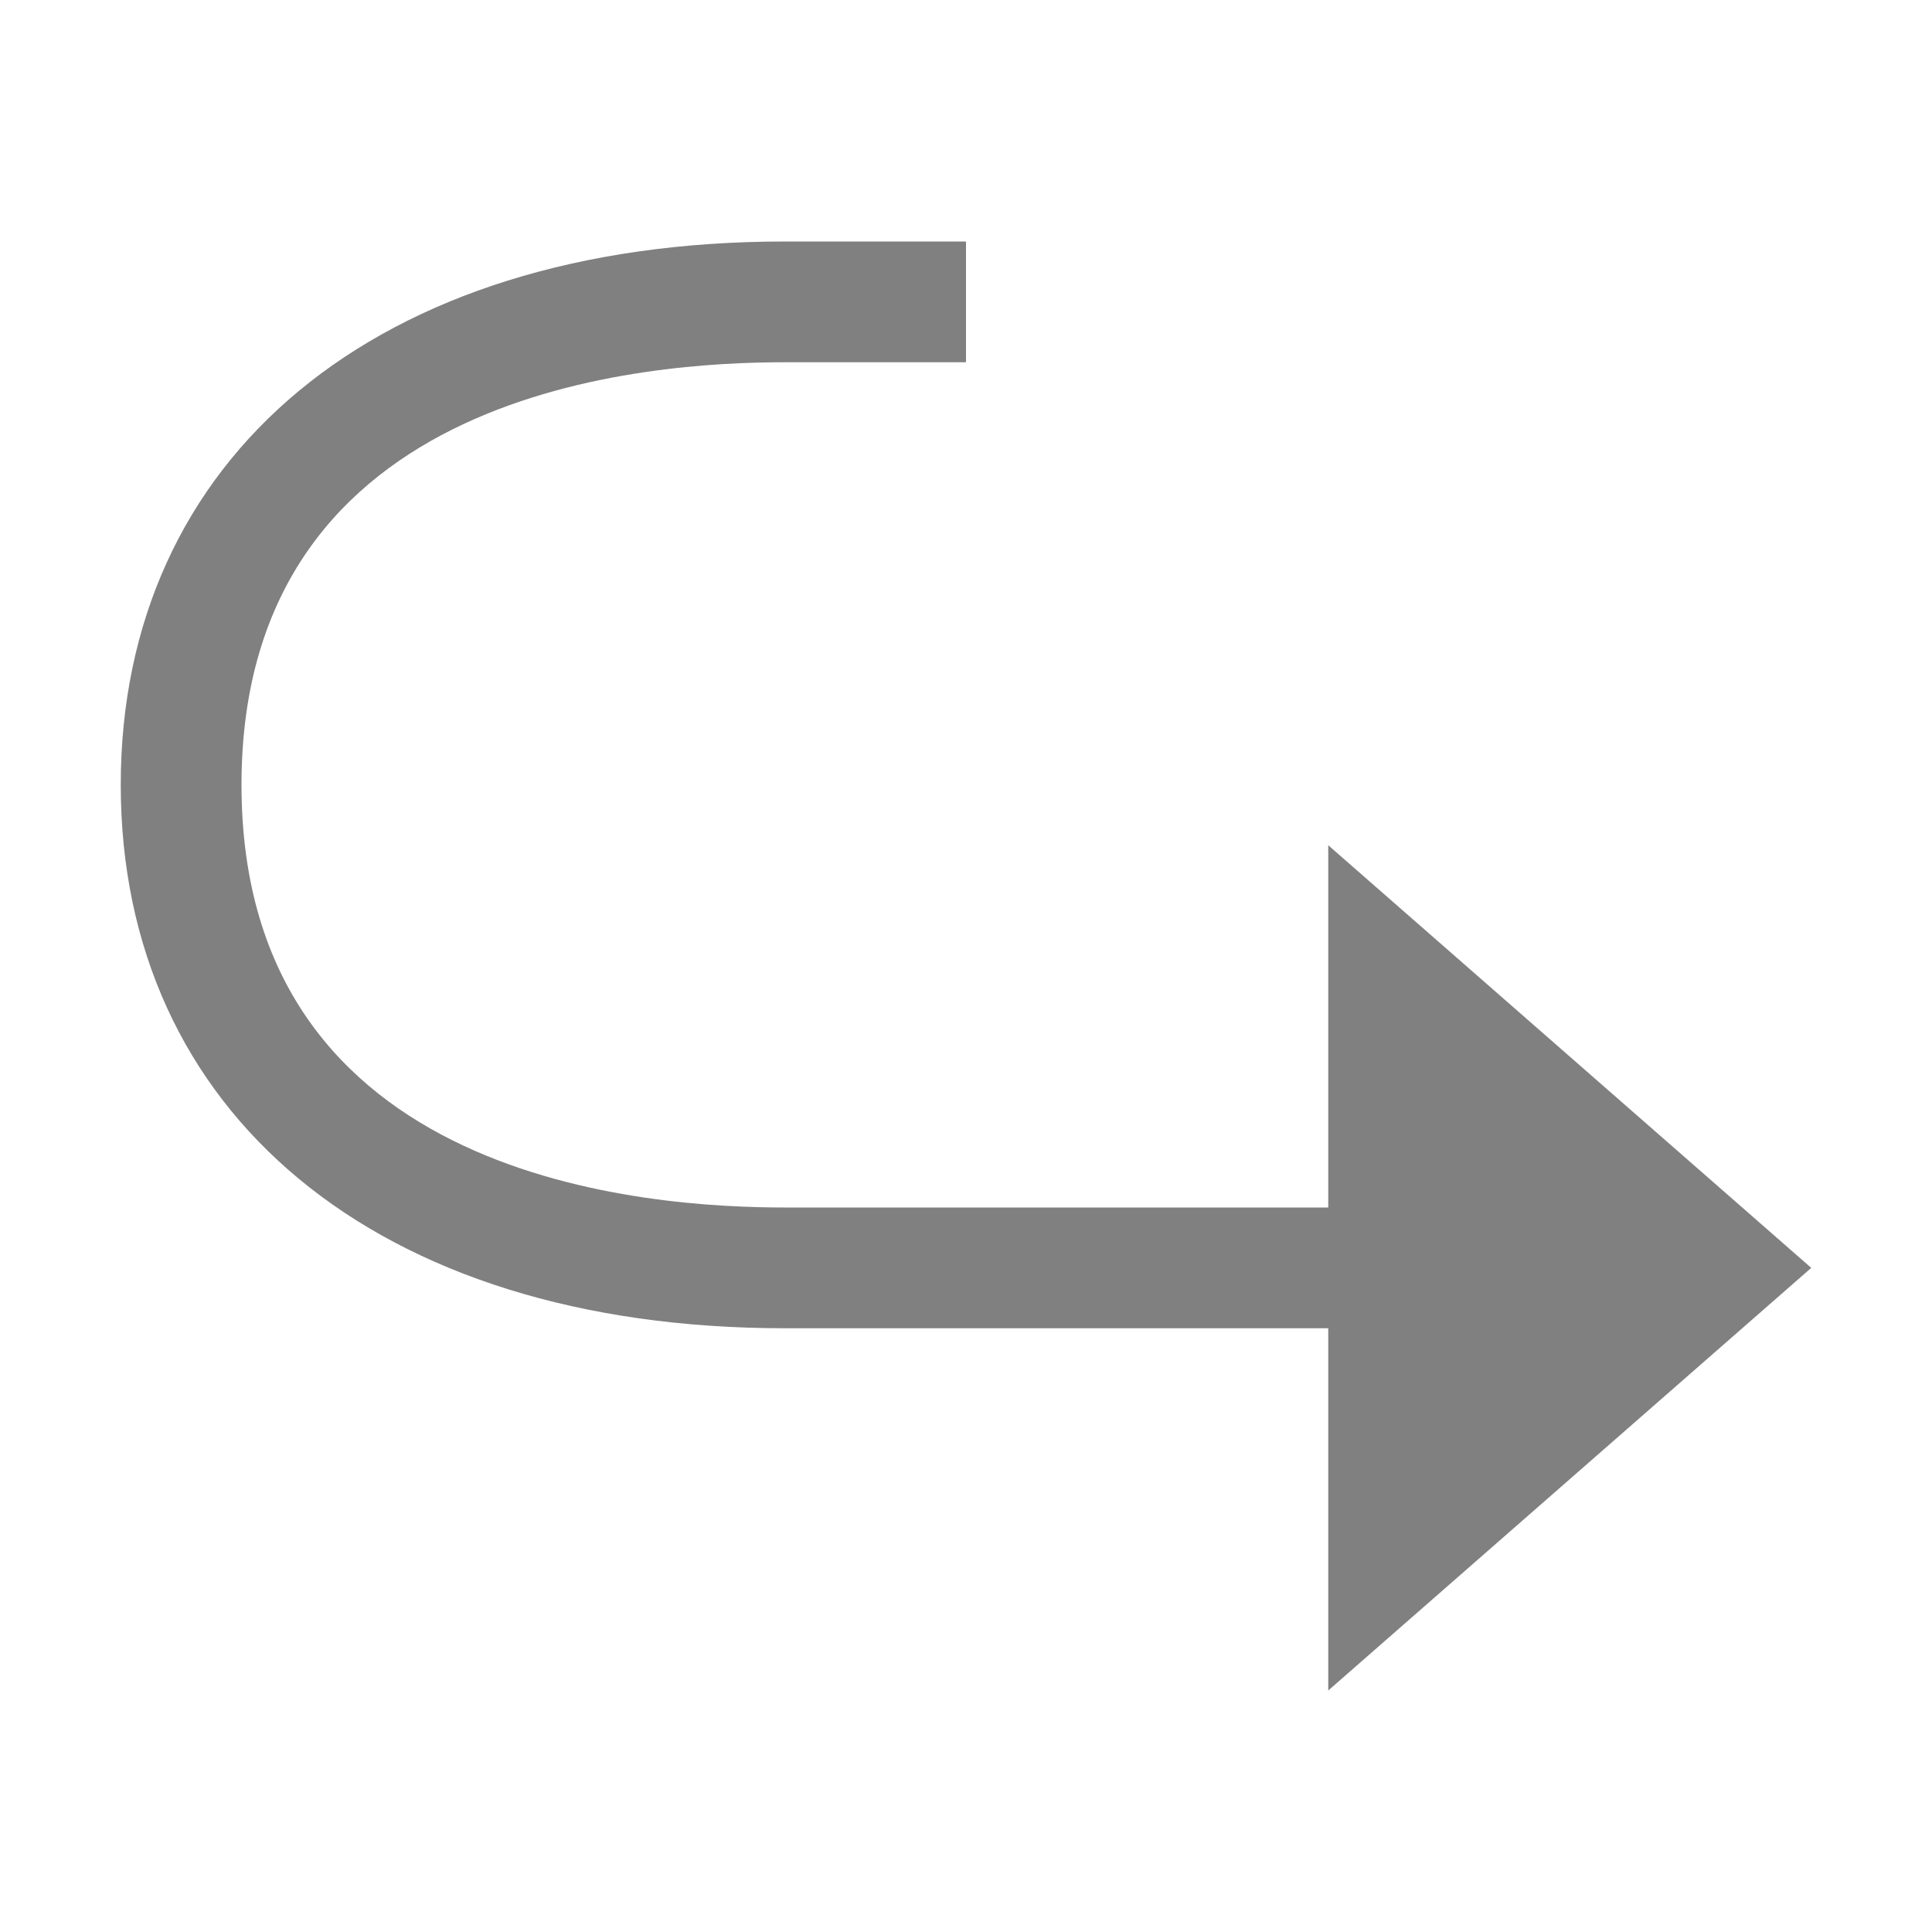
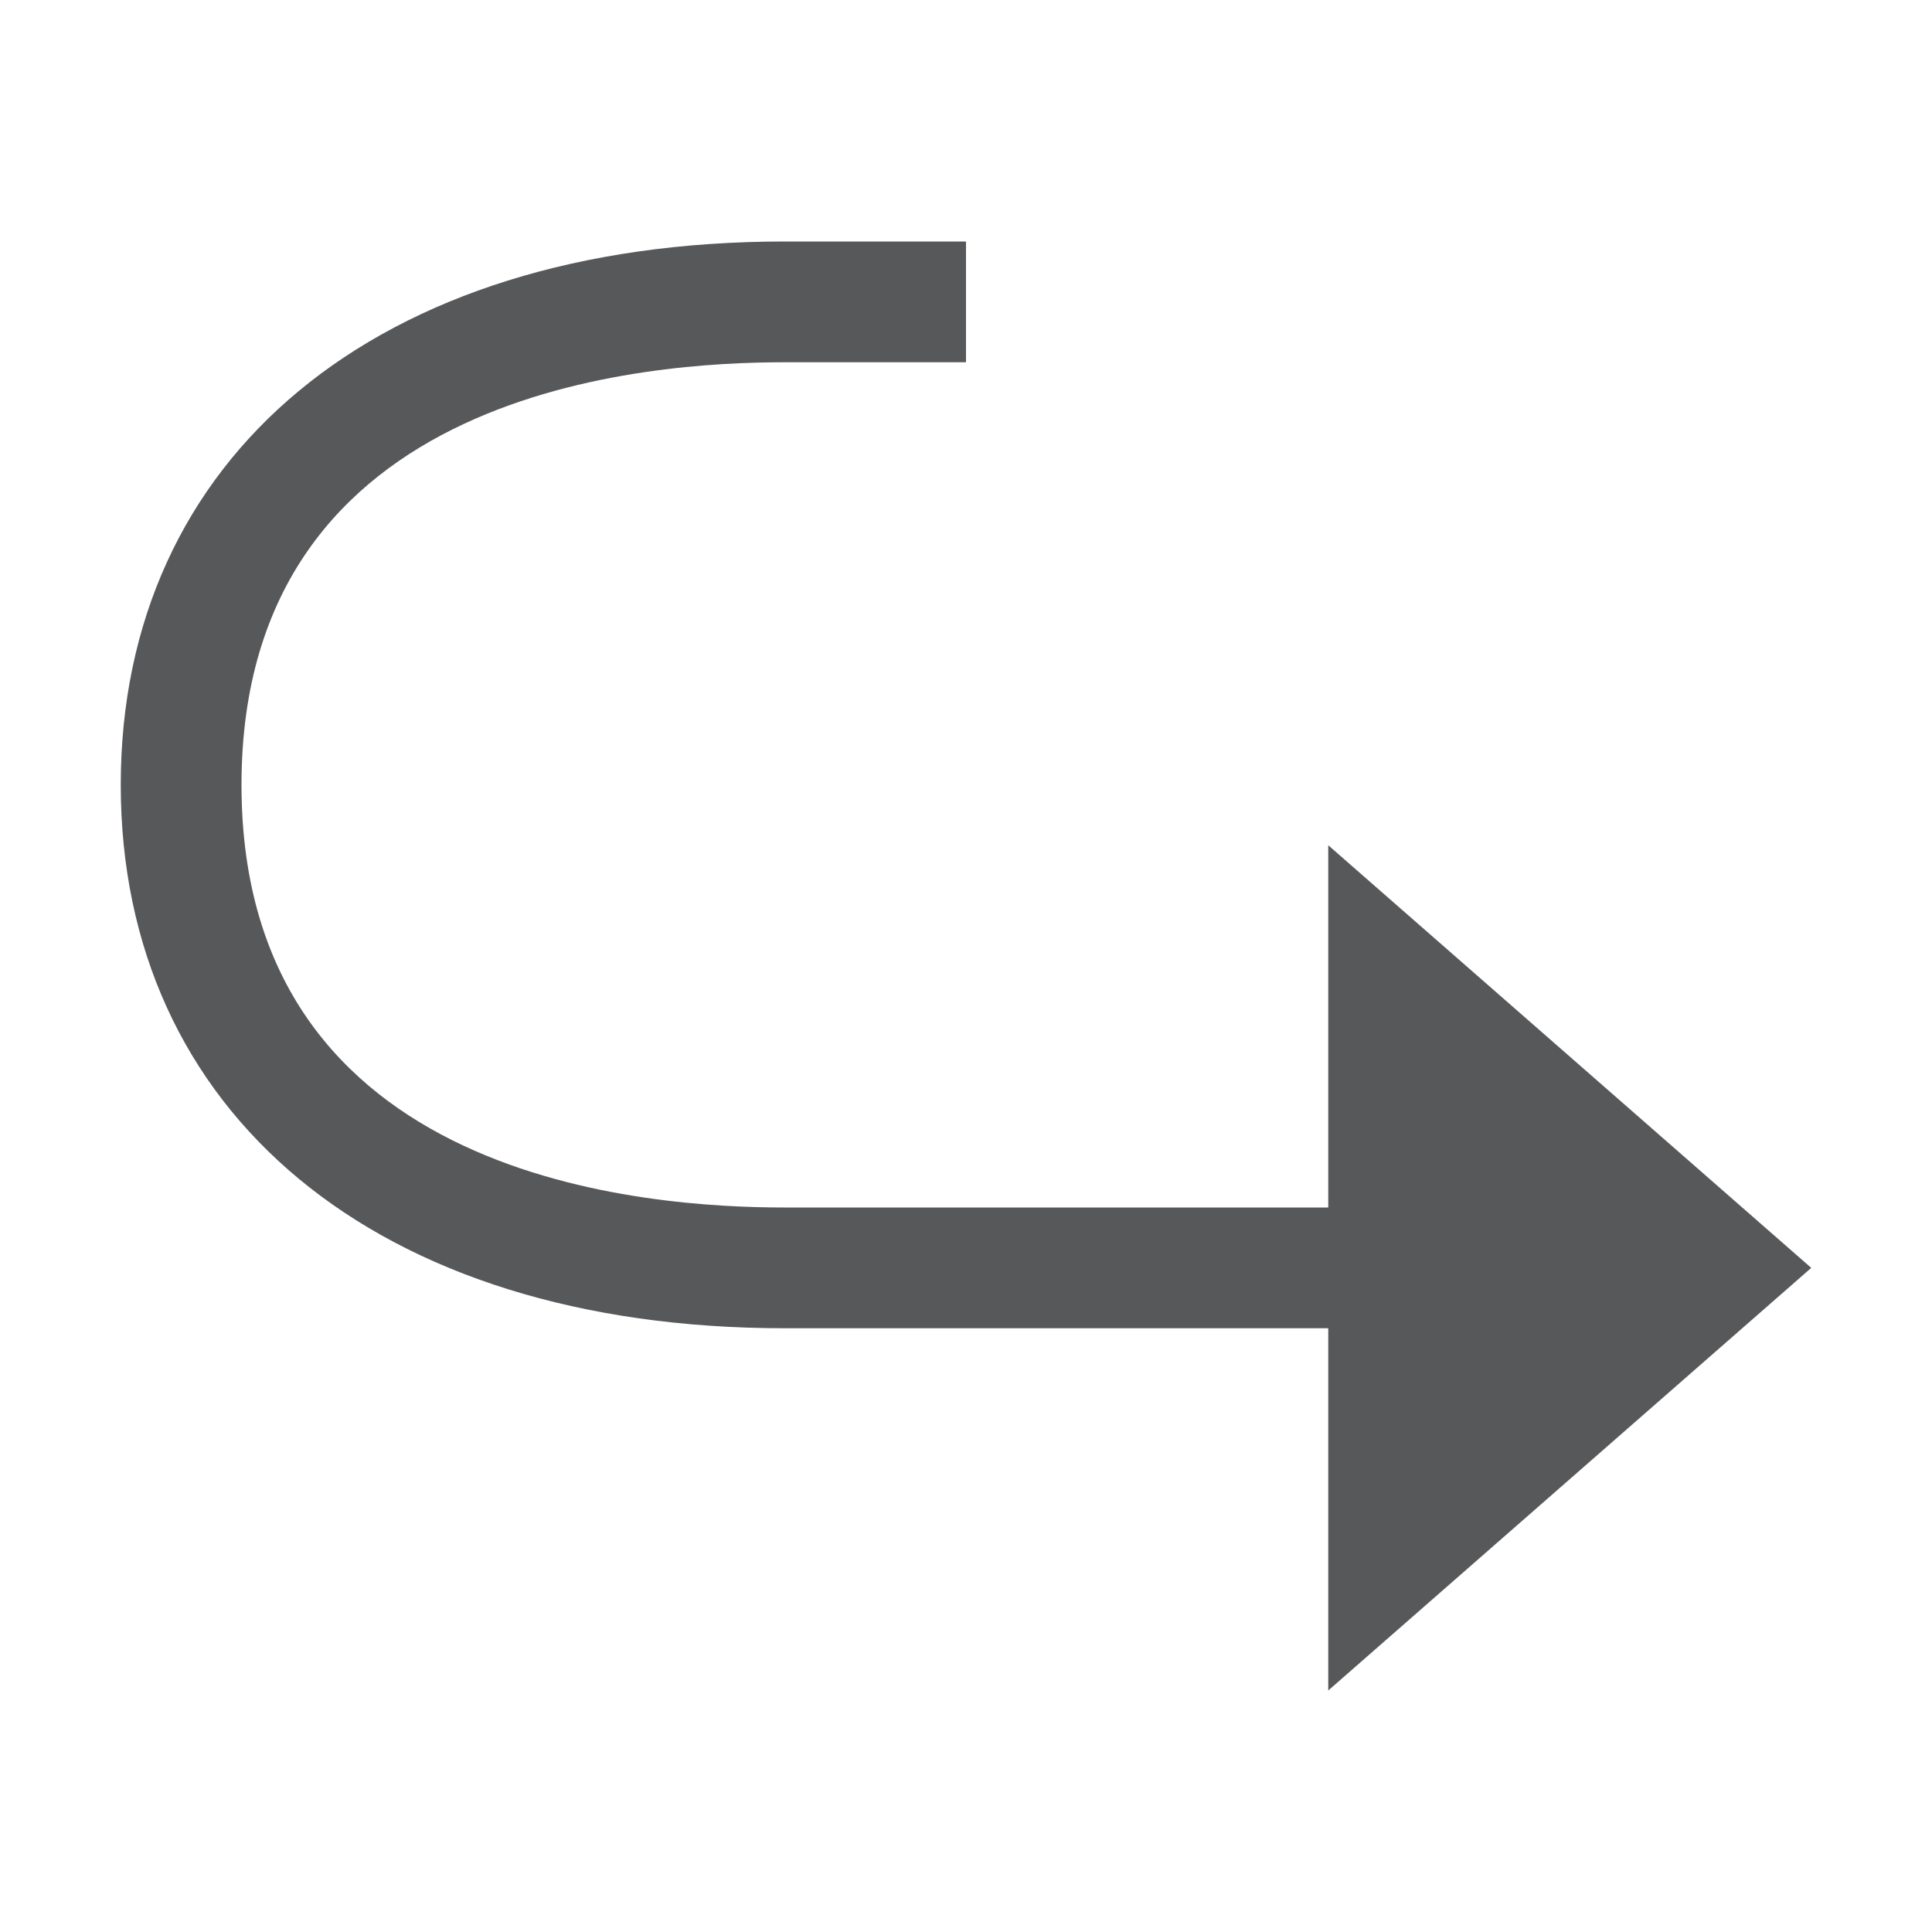
- <svg xmlns="http://www.w3.org/2000/svg" version="1.1" id="edit-redo" x="0px" y="0px" viewBox="0 0 16 16" style="enable-background:new 0 0 16 16;" xml:space="preserve">
-   <style type="text/css">
- 	.st0{fill:#808080;}
- </style>
-   <path class="st0" d="M11,7v3H6.5C5.4,10,2,9.8,2,6.5S5.4,3,6.5,3H8V2H6.5C3.1,2,1,3.8,1,6.5S3.1,11,6.5,11H11v3l4-3.5L11,7z" />
+ <svg xmlns="http://www.w3.org/2000/svg" id="edit-redo" viewBox="0 0 16 16">
+   <defs>
+     <style>.cls-1{fill:#1f2022;opacity:0.75;}</style>
+   </defs>
+   <path class="cls-1" d="M11,7v3H6.5C5.4,10,2,9.8,2,6.5S5.4,3,6.5,3H8V2H6.5C3.1,2,1,3.8,1,6.5S3.1,11,6.5,11H11v3l4-3.5Z" />
</svg>
